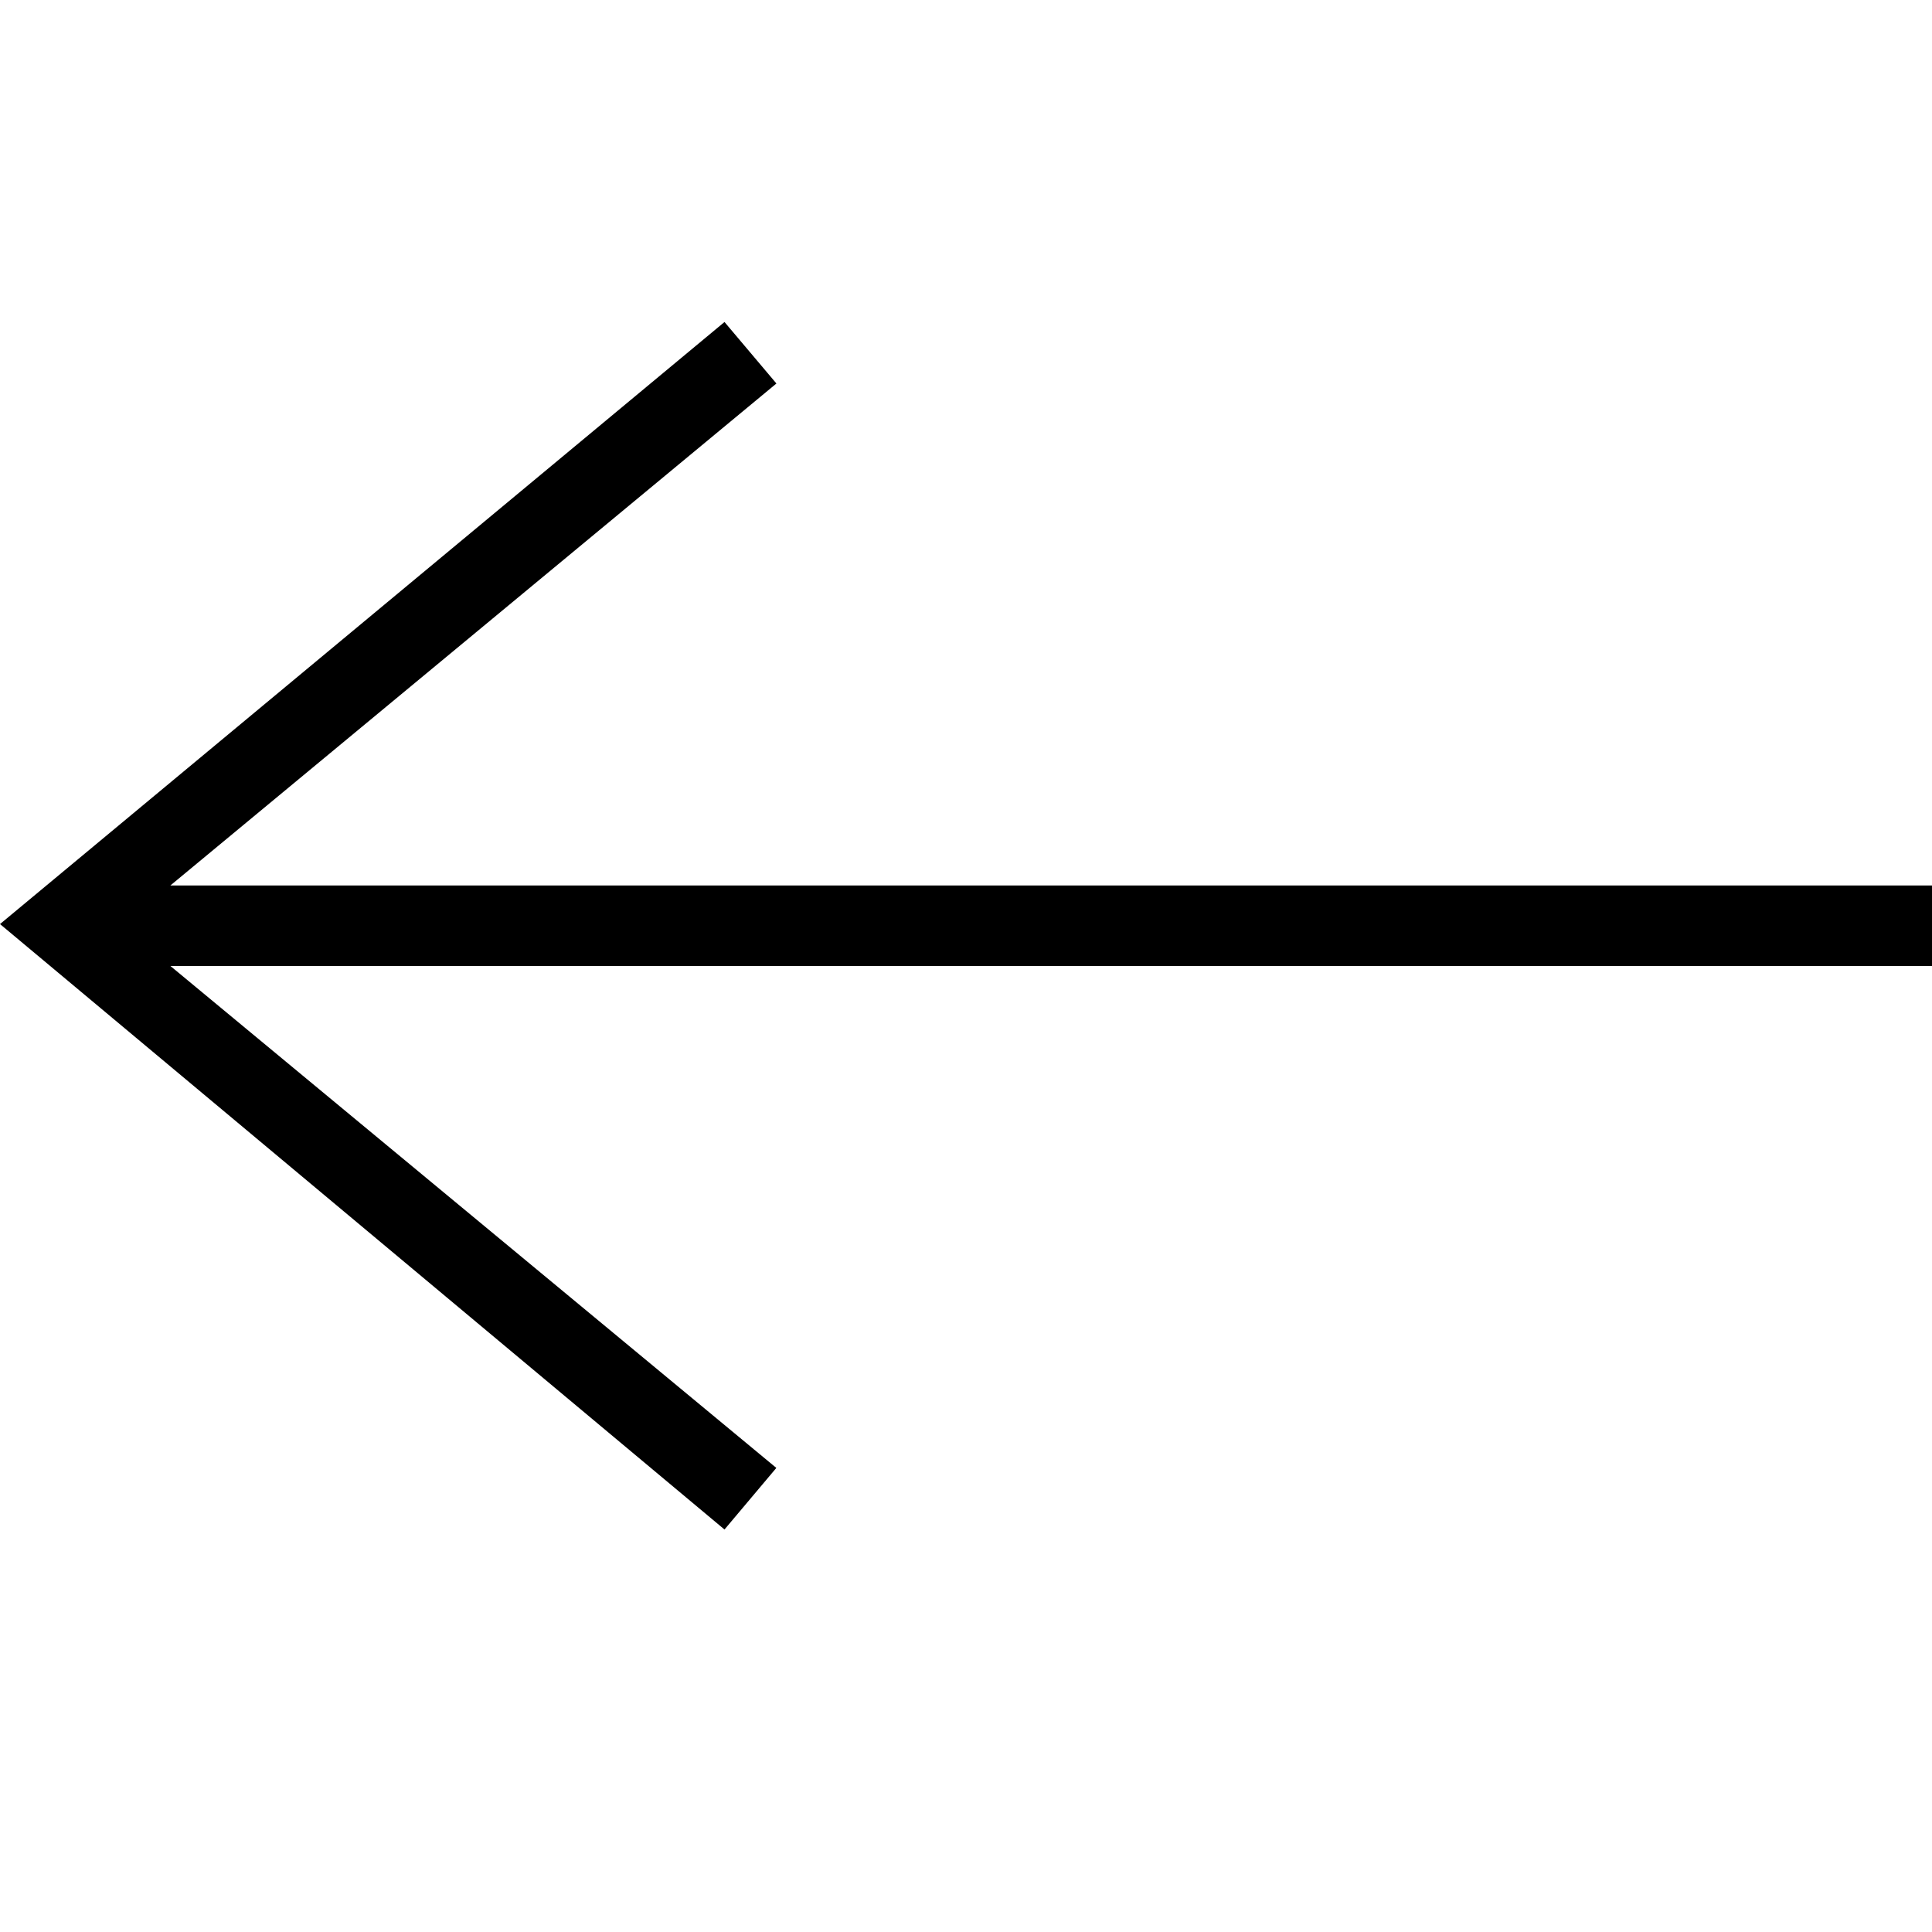
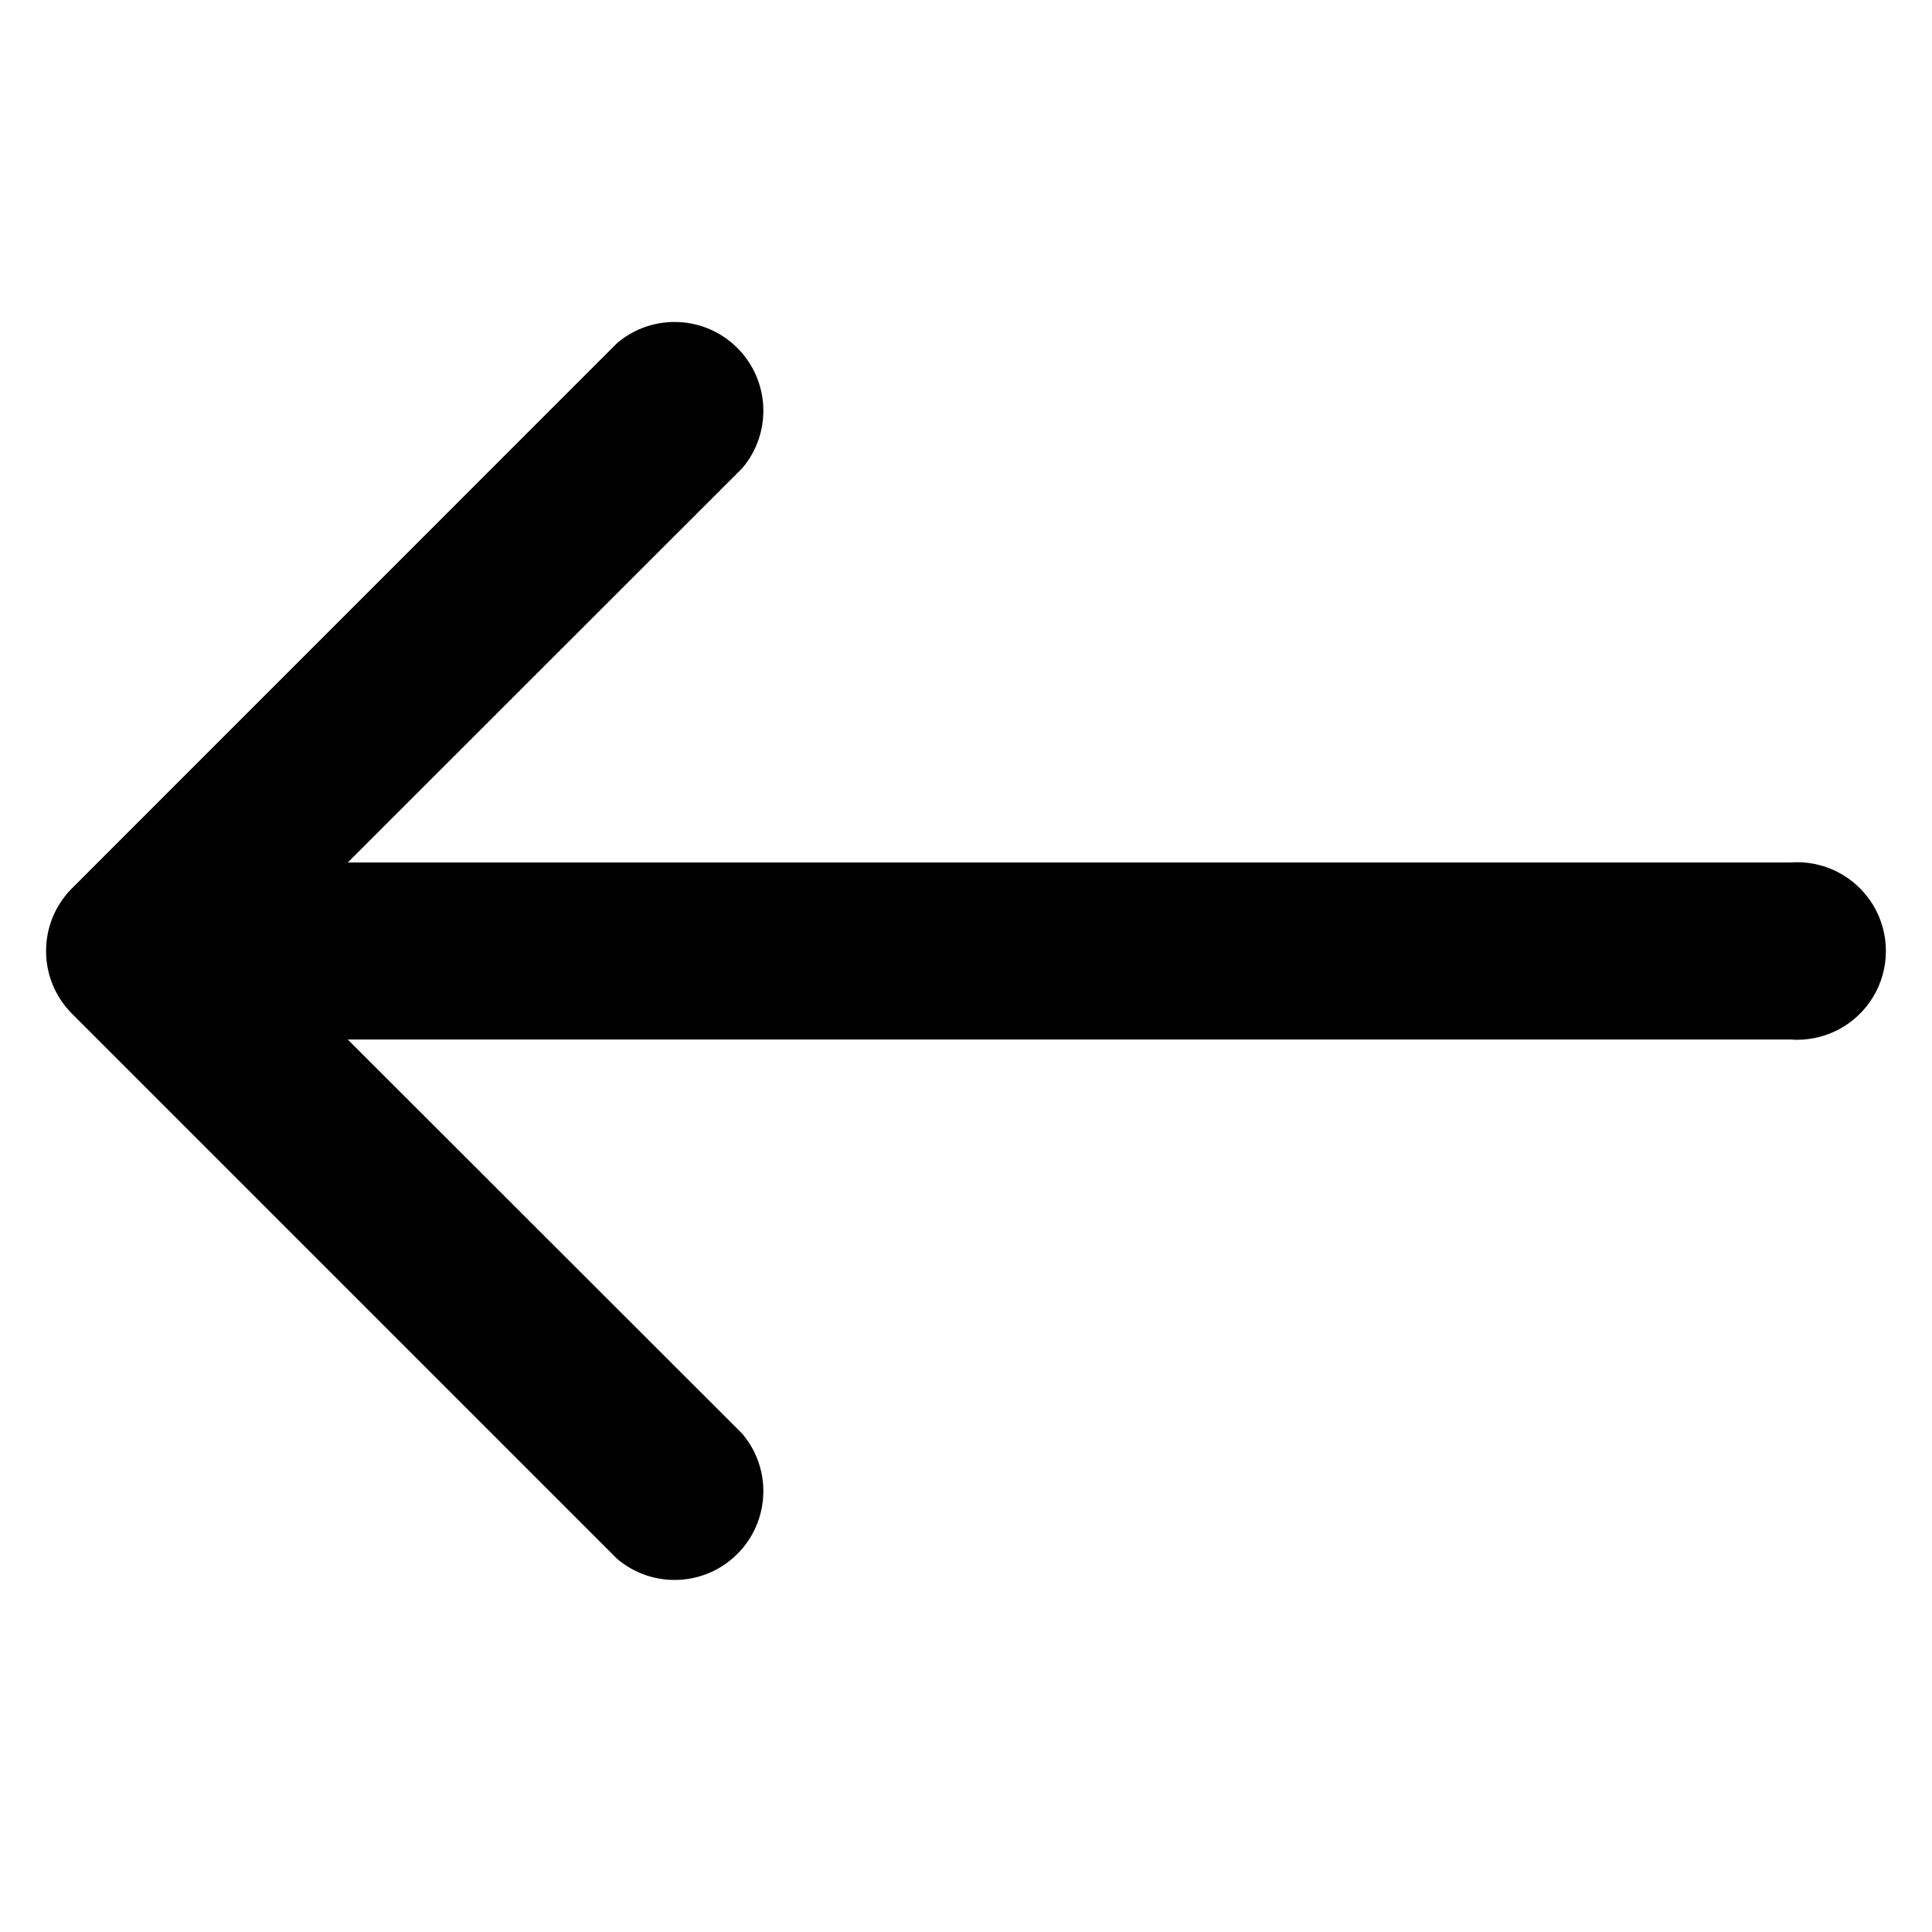
- <svg xmlns="http://www.w3.org/2000/svg" width="24" height="24" fill-rule="evenodd" clip-rule="evenodd">
-   <path d="M2.117 12l7.527 6.235-.644.765-9-7.521 9-7.479.645.764-7.529 6.236h21.884v1h-21.883z" />
+ <svg xmlns="http://www.w3.org/2000/svg" viewBox="0 0 21 21">
+   <defs>
+     <style>
+       .cls-1 {
+         fill: none;
+       }
+     </style>
+   </defs>
+   <g id="Group_1" data-name="Group 1" transform="translate(-214 -238)">
+     <rect id="Rectangle_1" data-name="Rectangle 1" class="cls-1" width="21" height="21" transform="translate(214 238)" />
+     <g id="back" transform="translate(214.494 165.504)">
+       <path id="Path_1" data-name="Path 1" d="M18.964,81.871H3.286l4.289-4.287a.965.965,0,0,0-1.36-1.36L.287,82.153a.965.965,0,0,0,0,1.36l5.928,5.928a.965.965,0,0,0,1.36-1.36L3.286,83.795H18.964a.965.965,0,1,0,0-1.924Z" transform="translate(0)" />
+     </g>
+   </g>
</svg>
